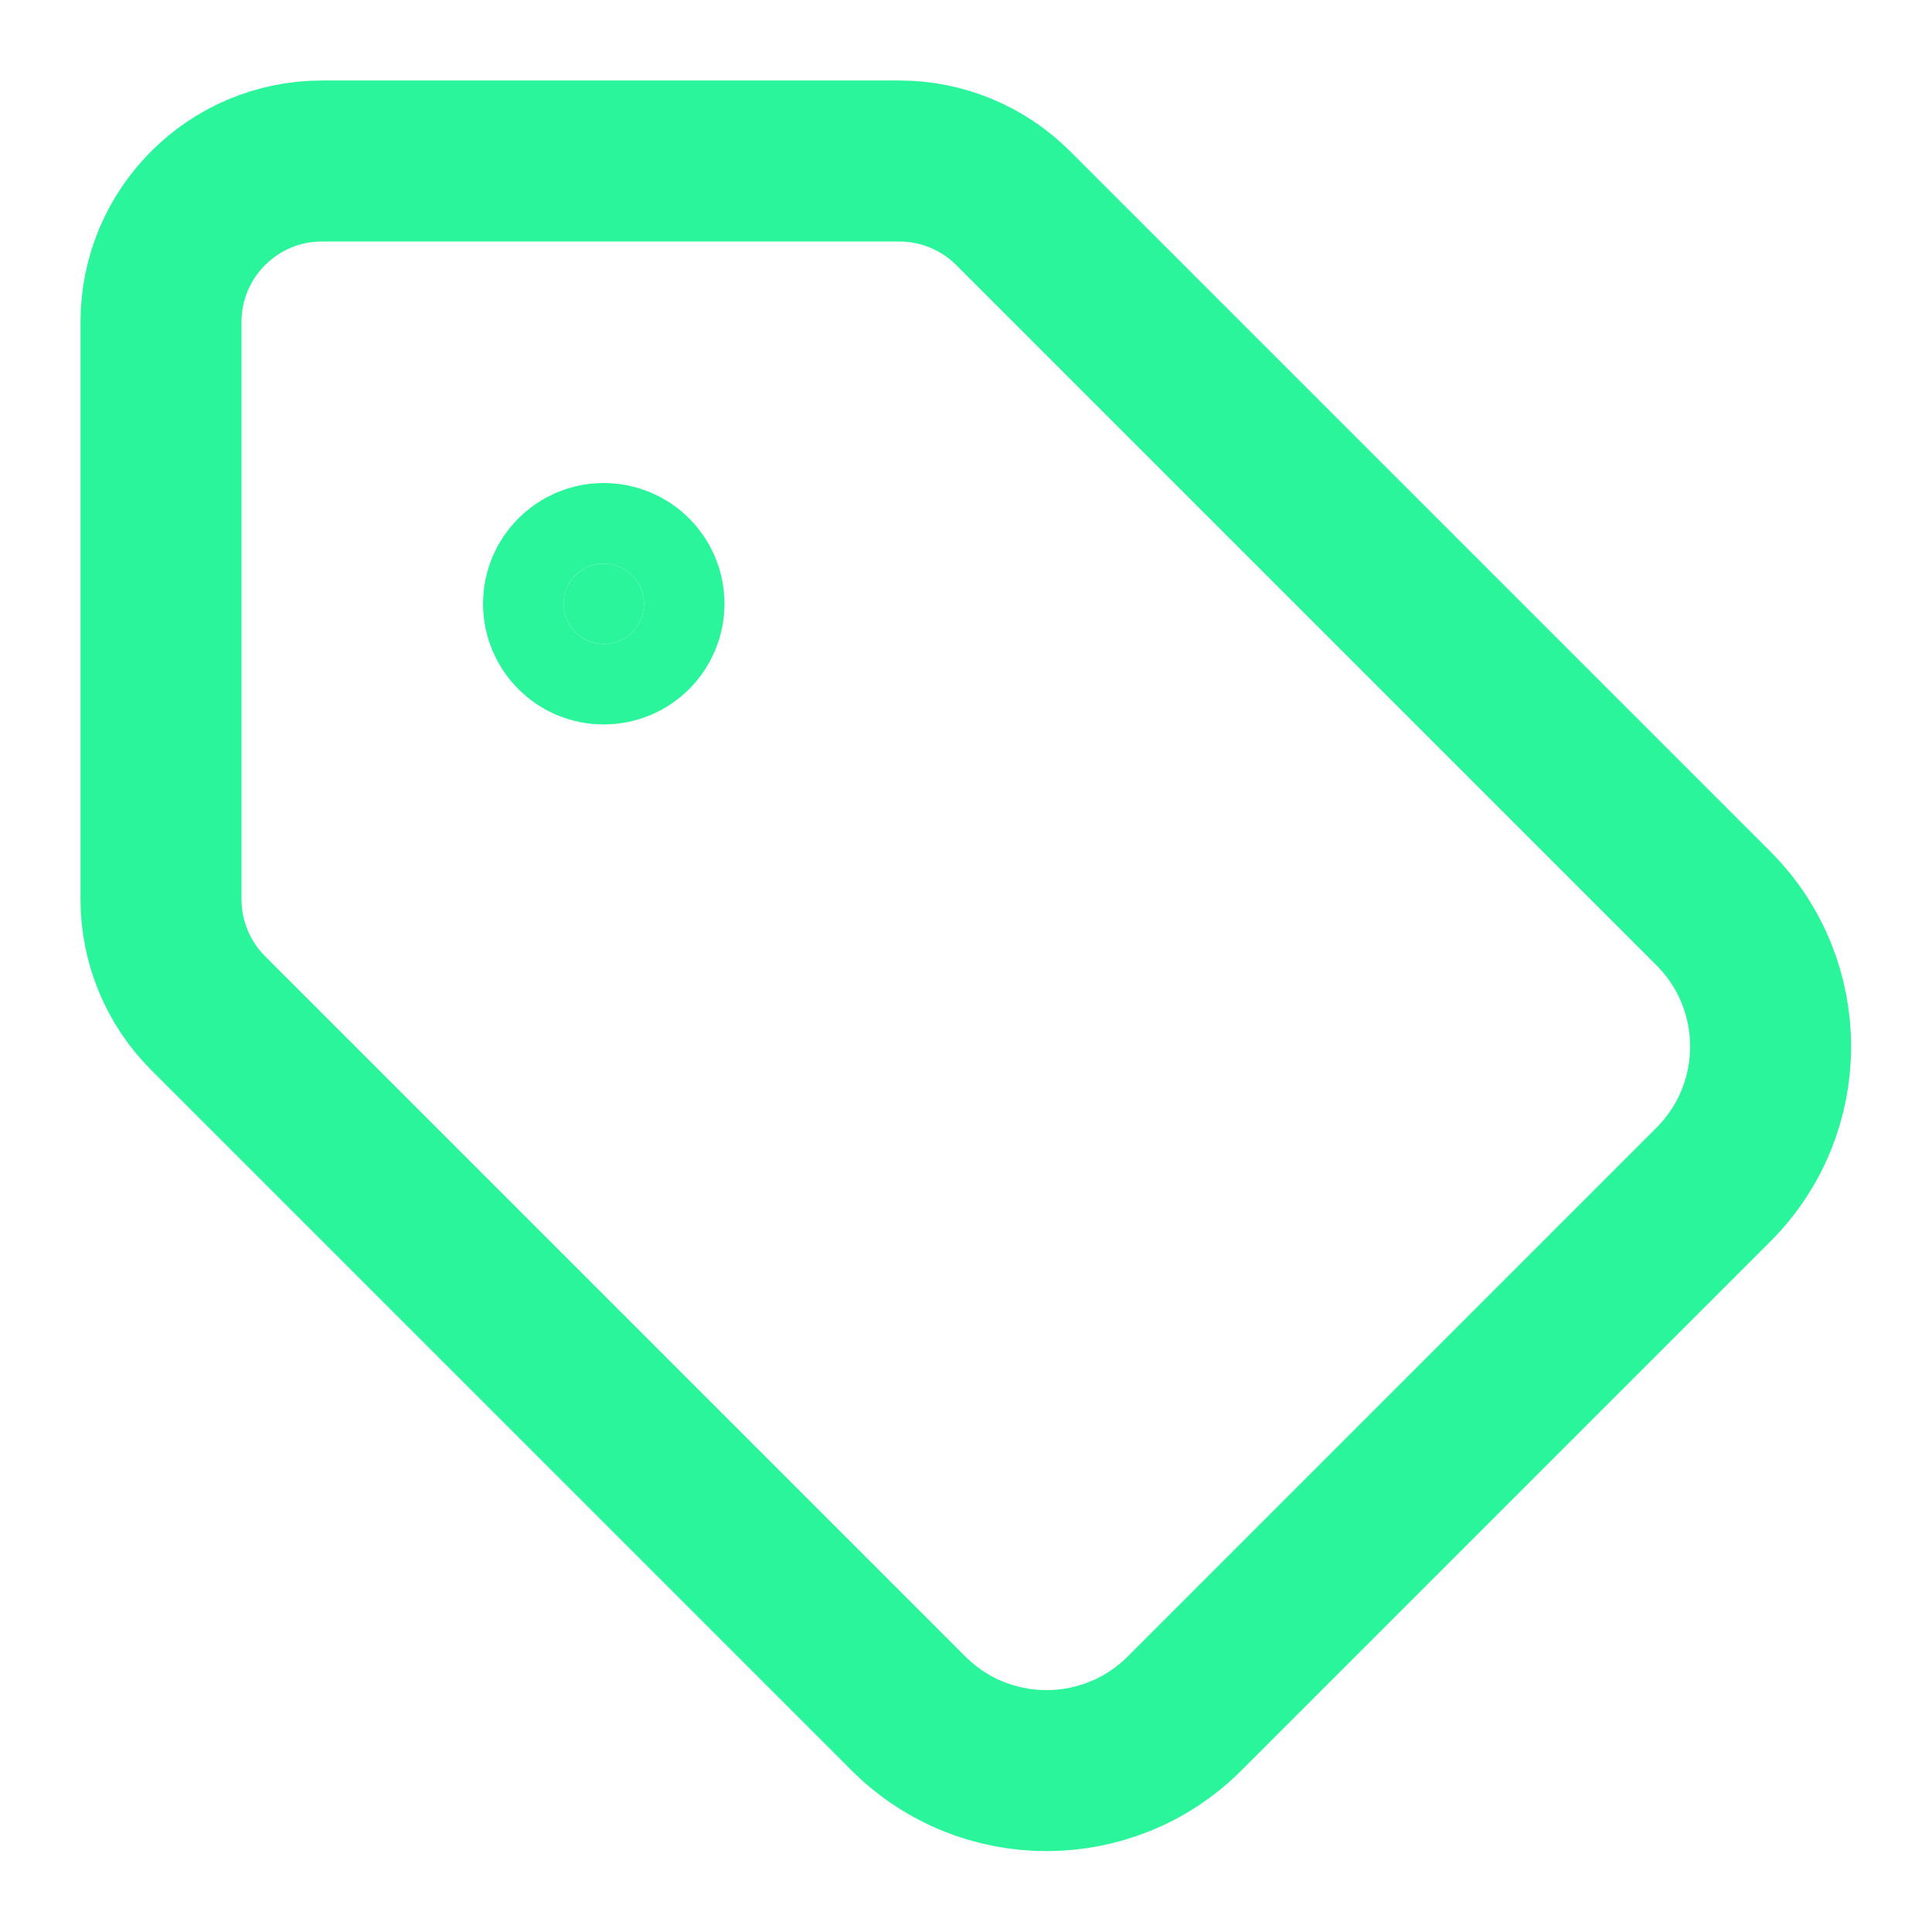
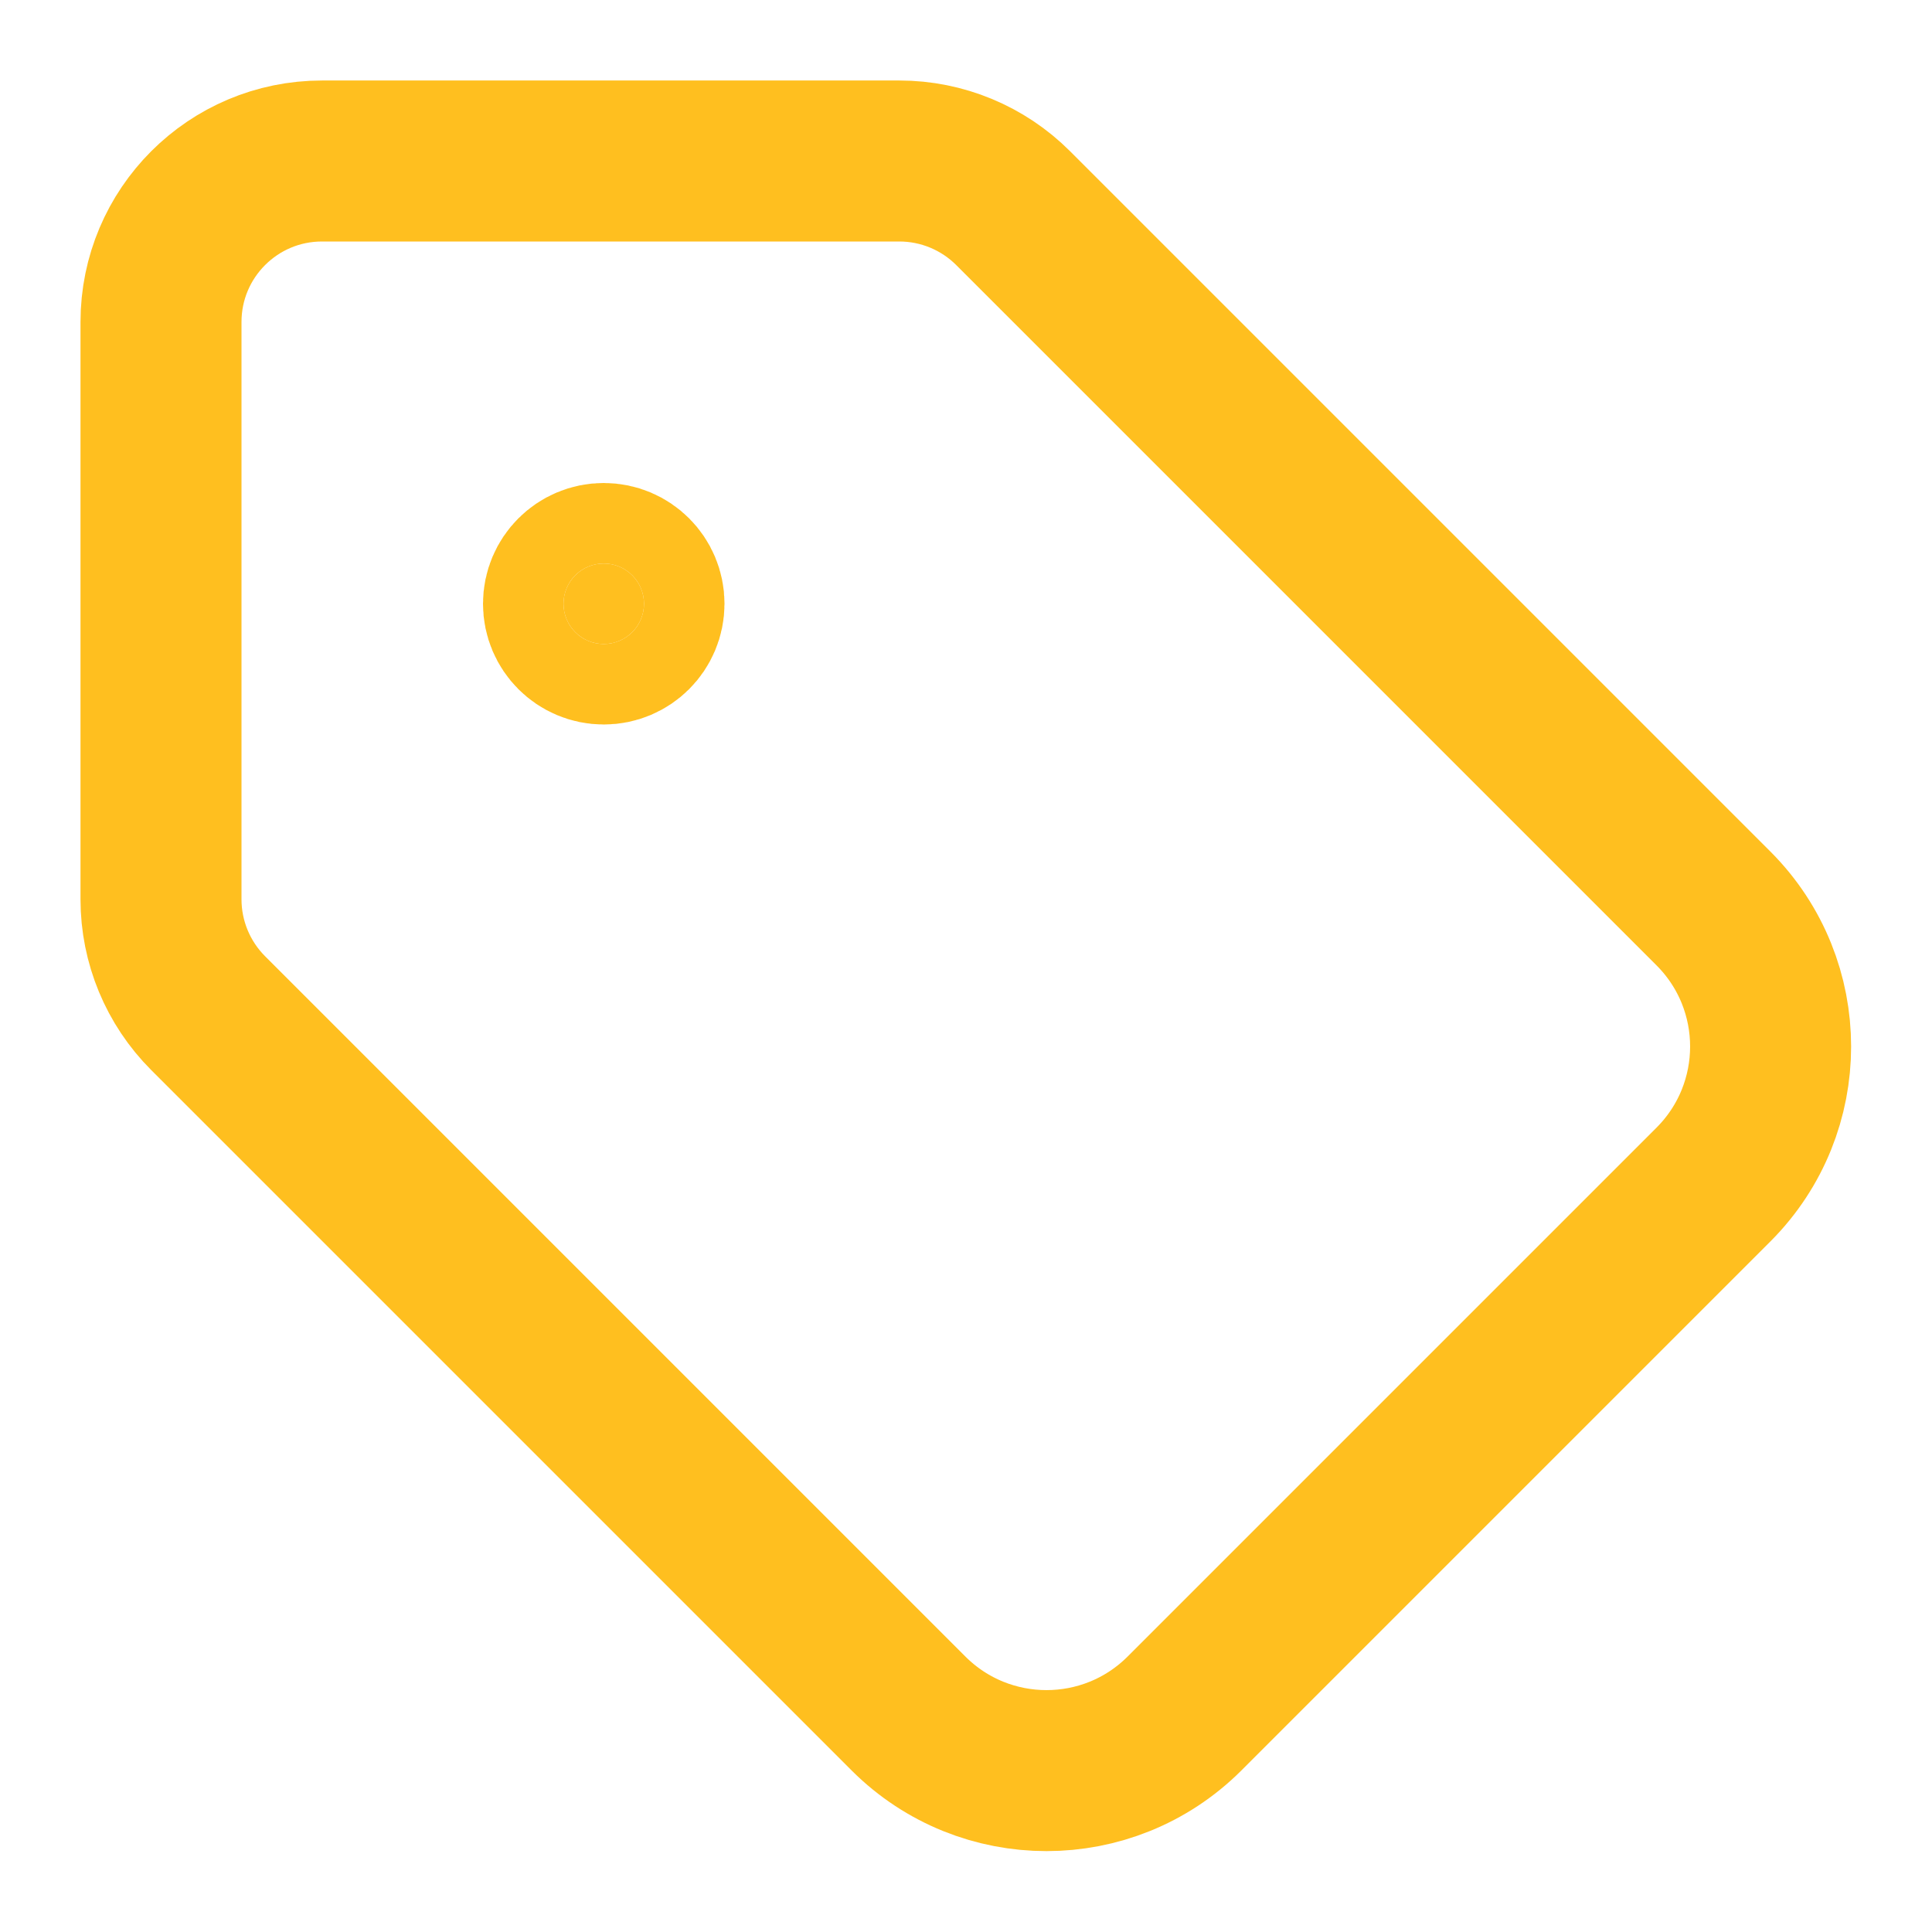
- <svg xmlns="http://www.w3.org/2000/svg" class="lucide lucide-tag" width="24" height="24" viewBox="0 0 24 24" fill="none" stroke="#2BF59A" stroke-width="2" stroke-linecap="round" stroke-linejoin="round">
+ <svg xmlns="http://www.w3.org/2000/svg" class="lucide lucide-tag" width="24" height="24" viewBox="0 0 24 24" fill="none" stroke="#FFBF1F" stroke-width="2" stroke-linecap="round" stroke-linejoin="round">
  <path d="M12.586 2.586A2 2 0 0 0 11.172 2H4a2 2 0 0 0-2 2v7.172a2 2 0 0 0 .586 1.414l8.704 8.704a2.426 2.426 0 0 0 3.42 0l6.58-6.58a2.426 2.426 0 0 0 0-3.42z" />
-   <circle cx="7.5" cy="7.5" r=".5" fill="#2BF59A" />
+   <circle cx="7.5" cy="7.5" r=".5" fill="#FFBF1F" />
</svg>
